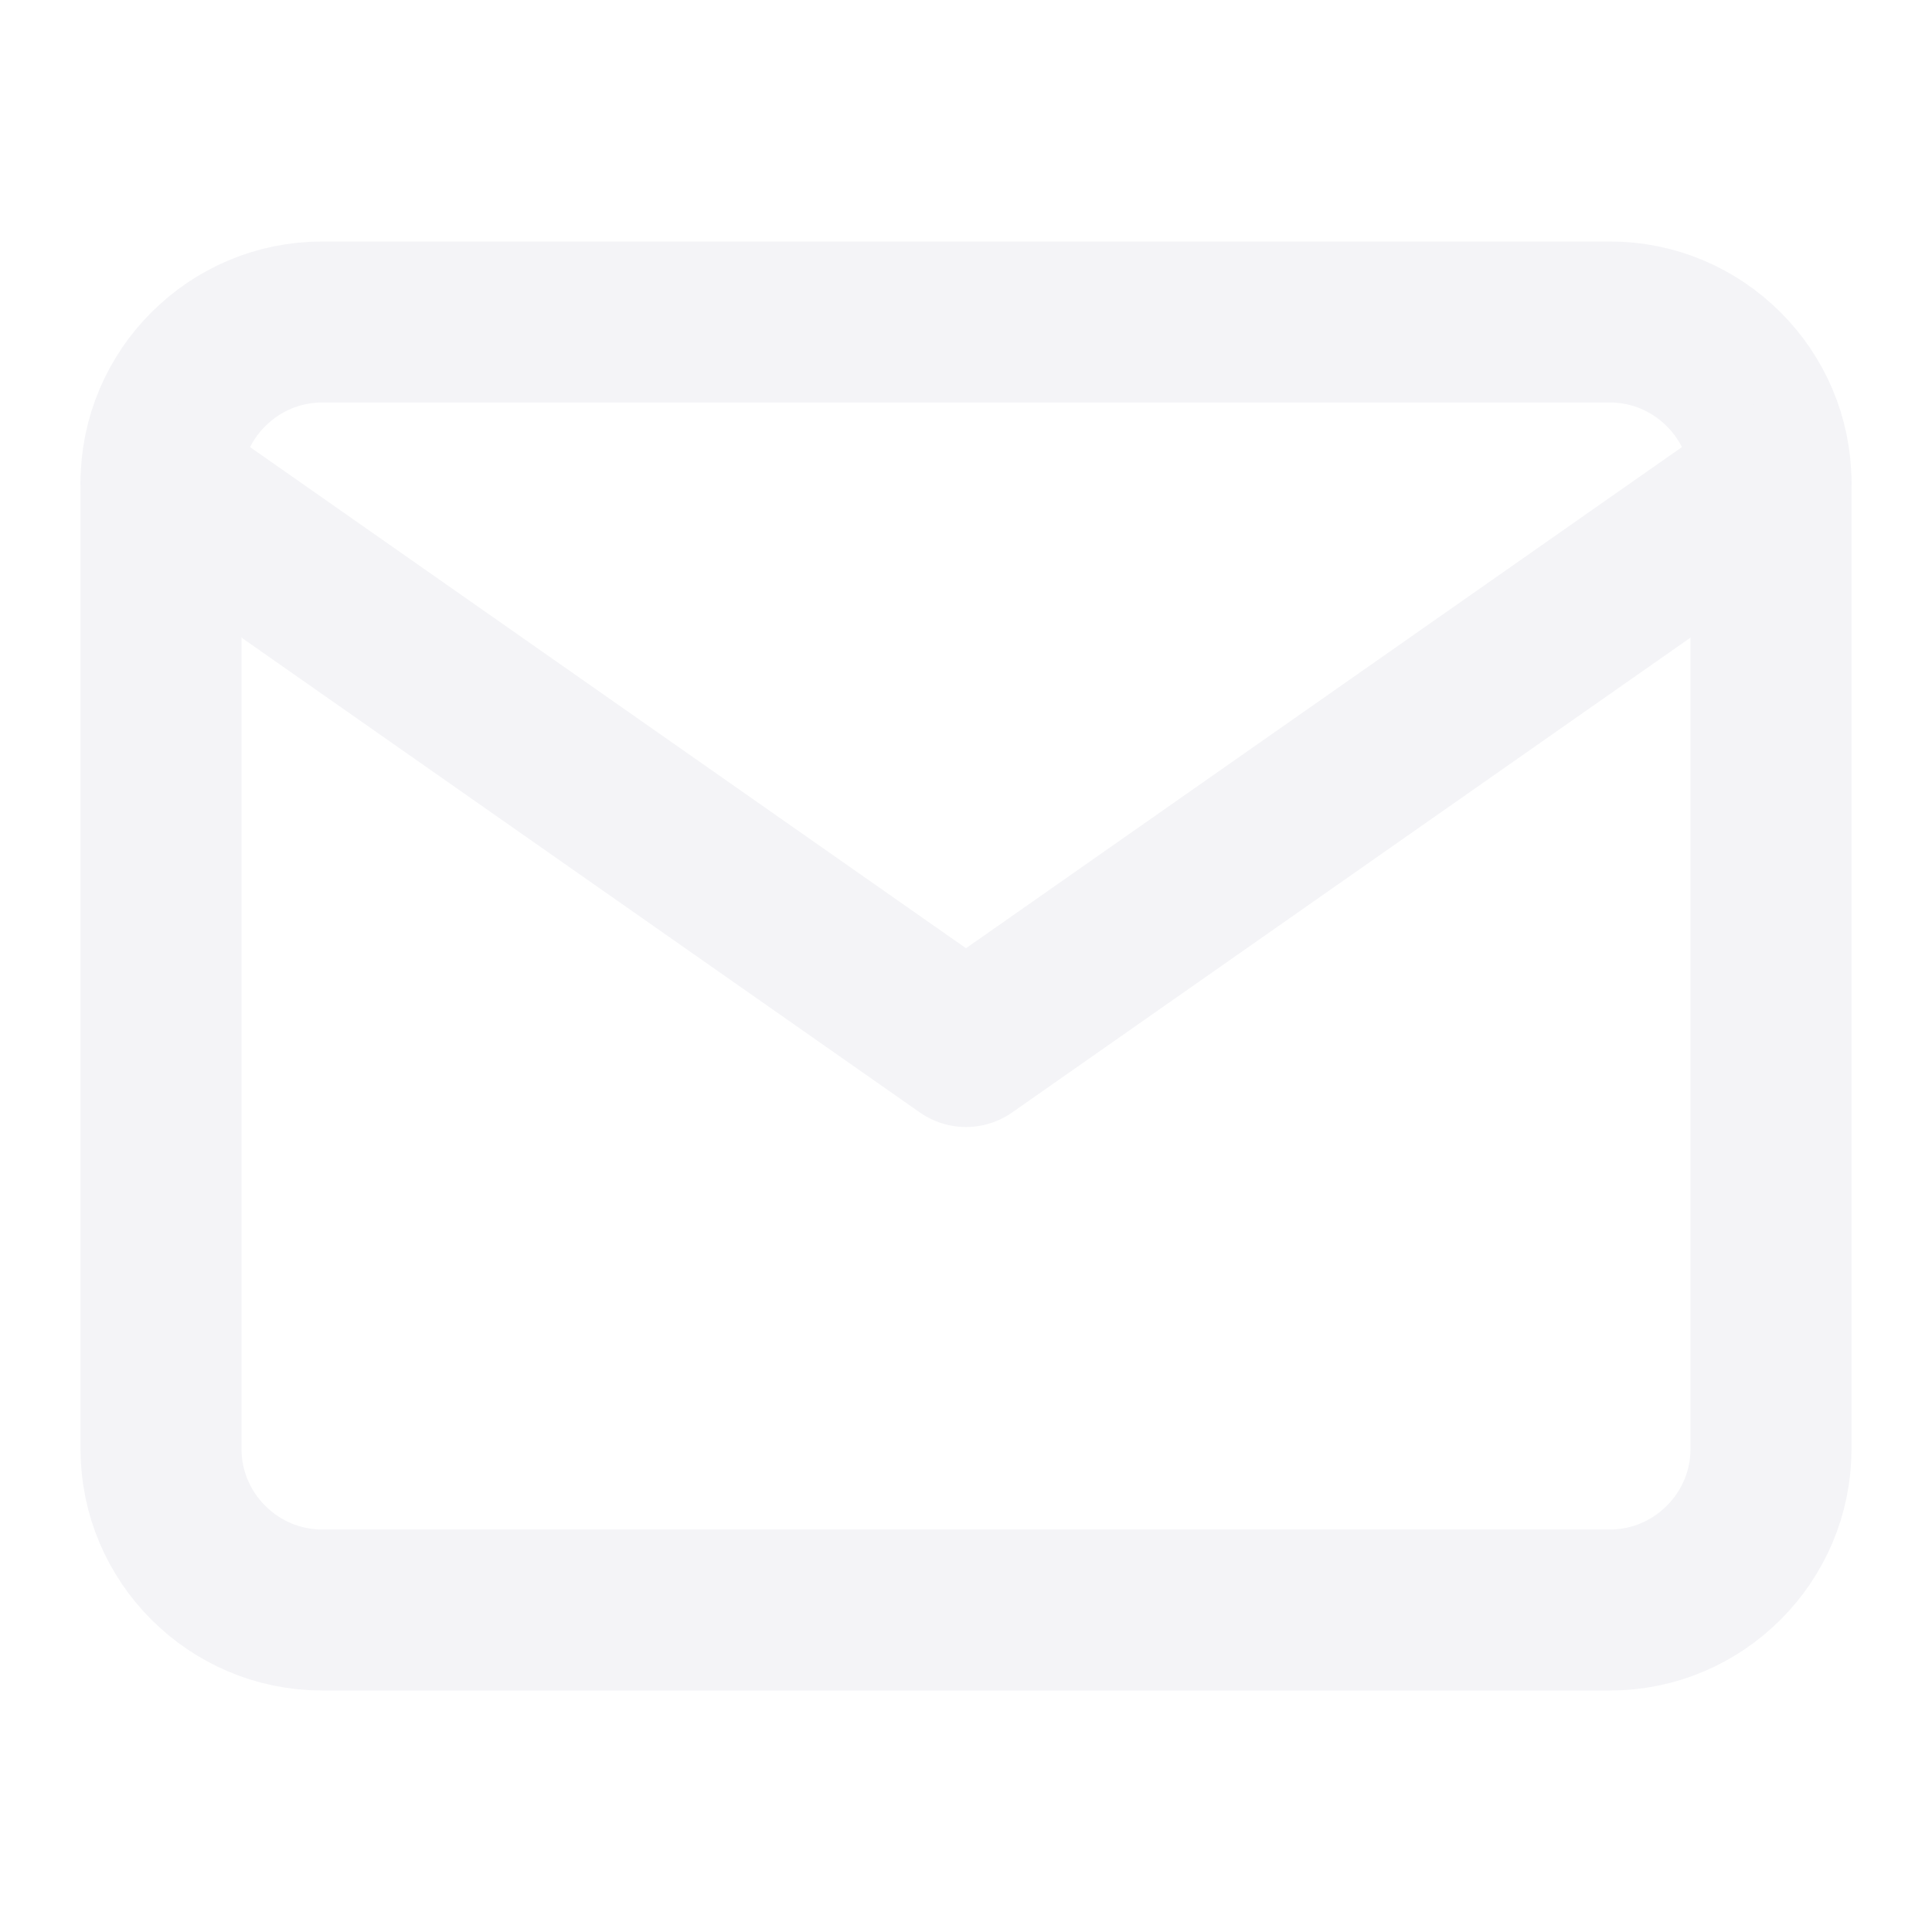
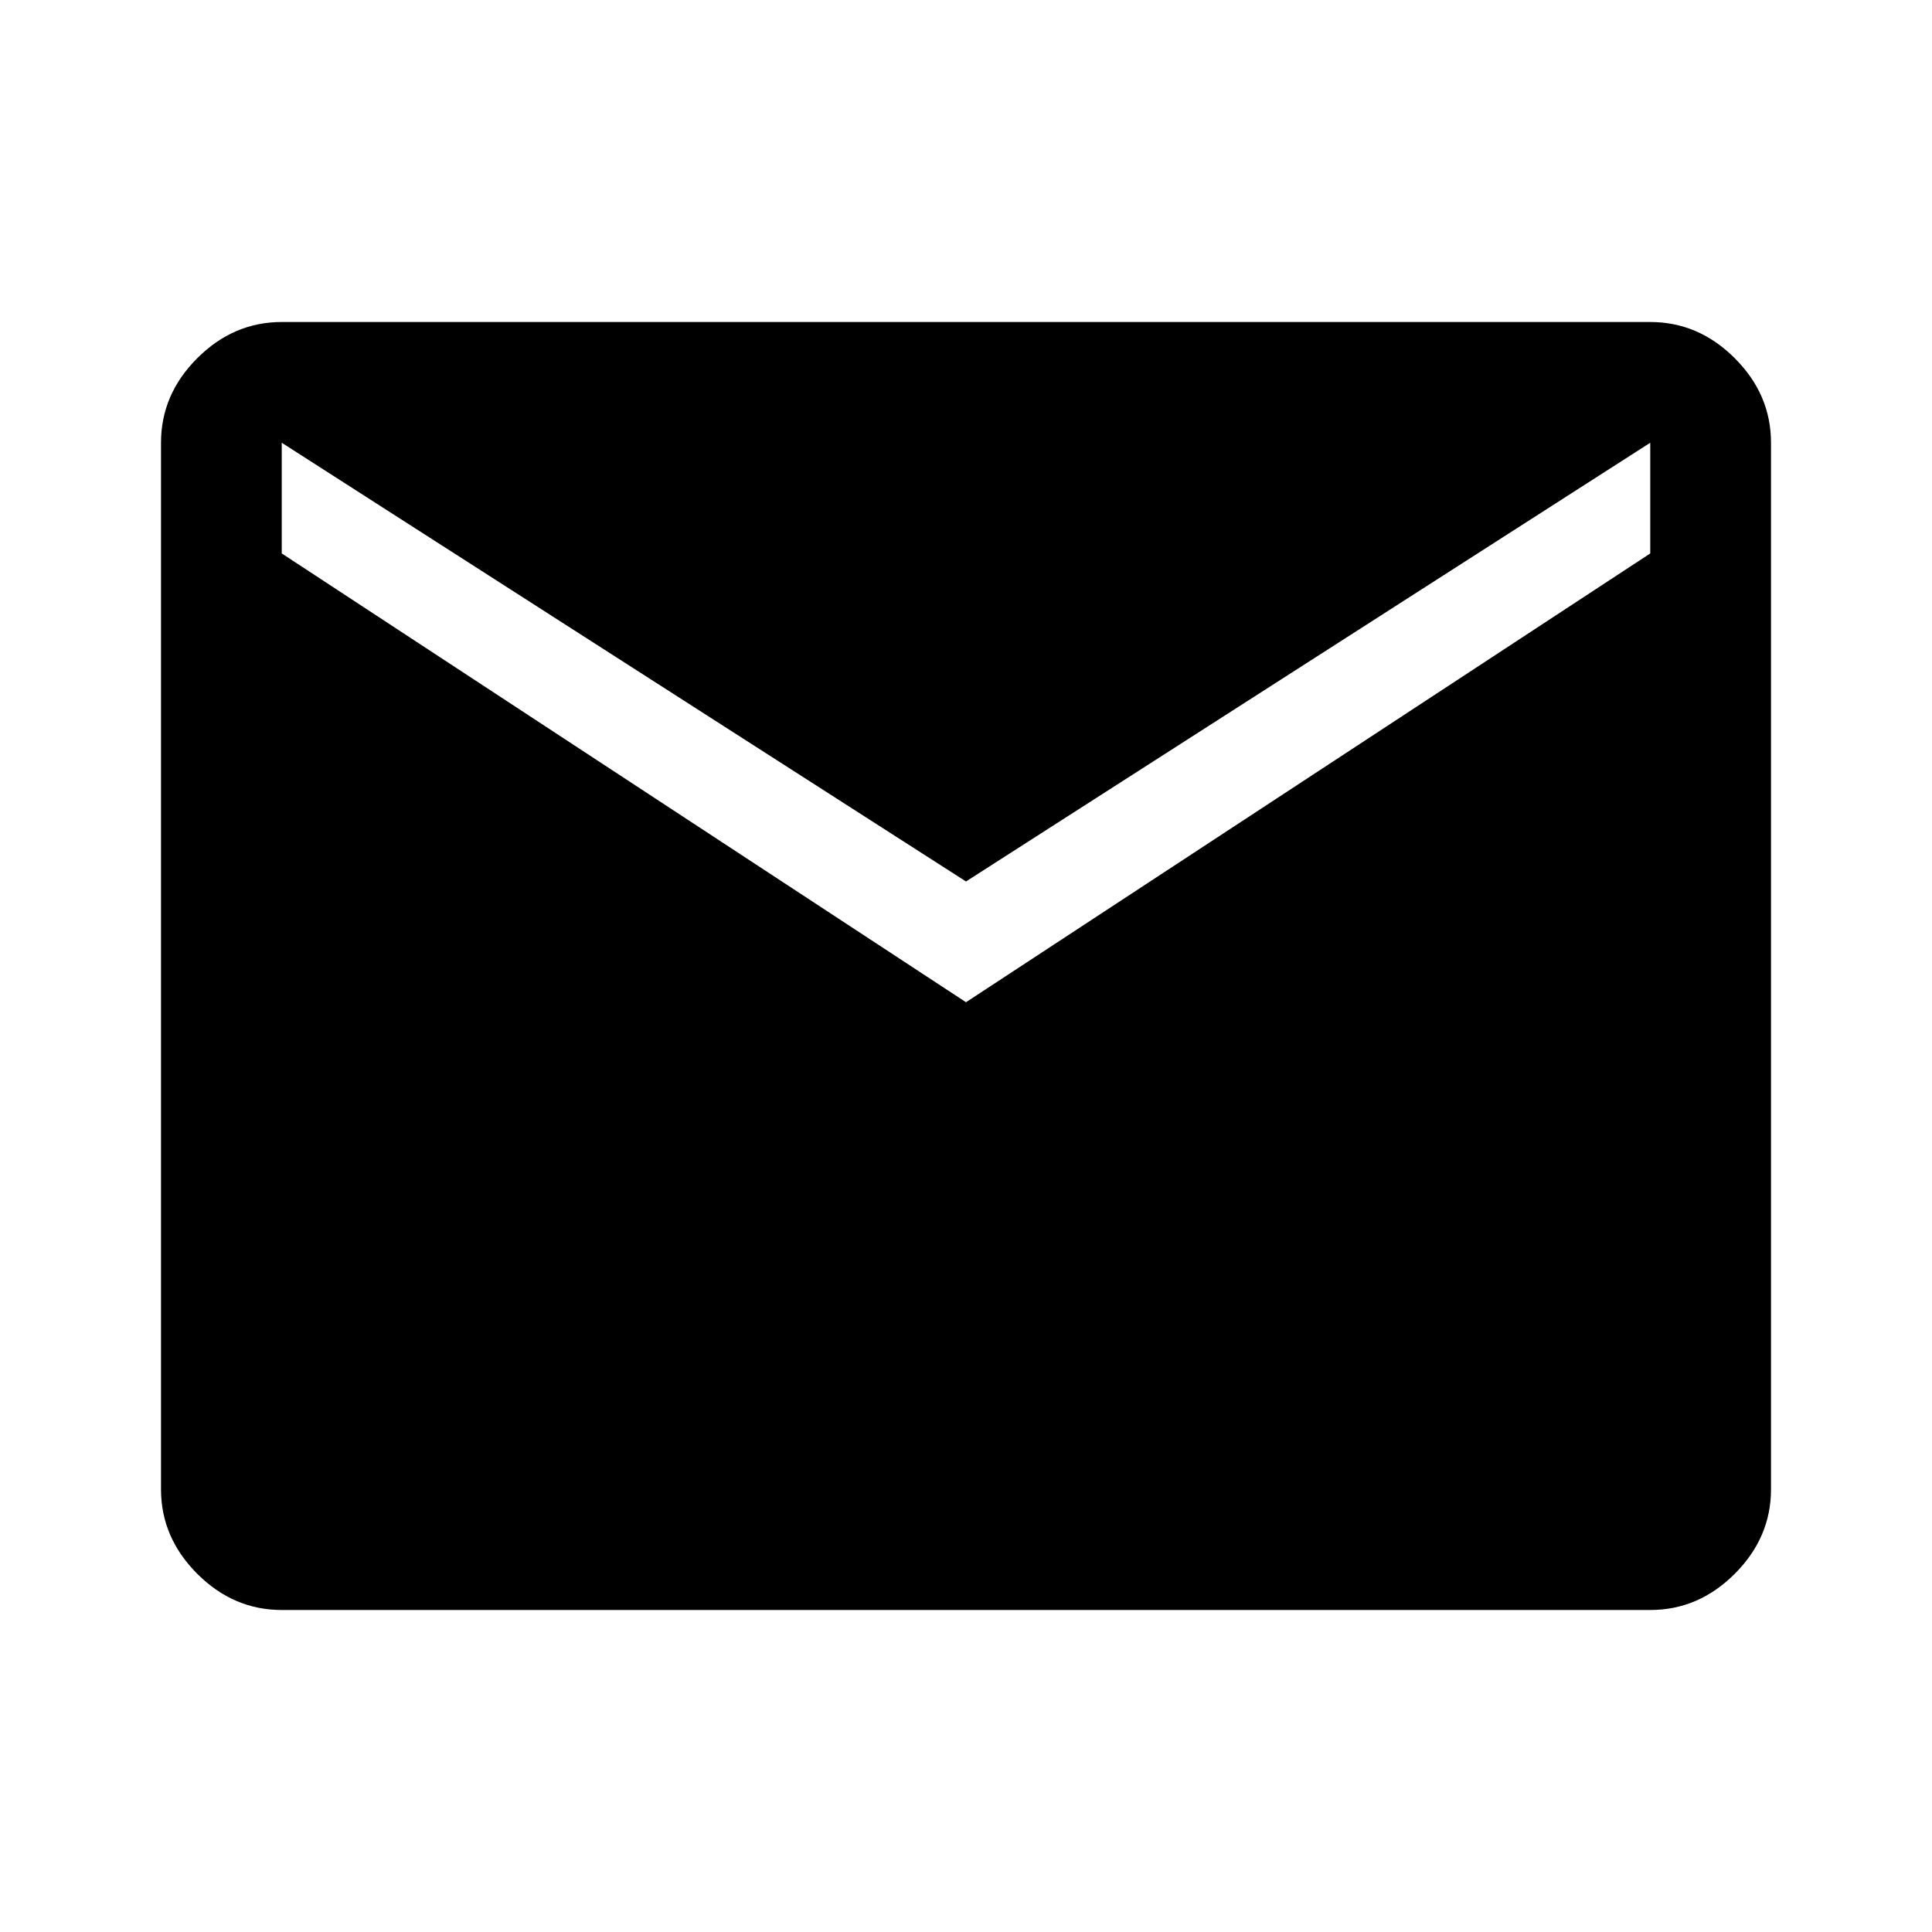
- <svg xmlns="http://www.w3.org/2000/svg" width="24" height="24" fill="none" stroke="#f4f4f7" stroke-width="2" stroke-linecap="round" stroke-linejoin="round">
-   <path d="M4 4h16c1.1 0 2 .9 2 2v12c0 1.1-.9 2-2 2H4c-1.1 0-2-.9-2-2V6c0-1.1.9-2 2-2z" />
-   <path d="m22 6-10 7L2 6" />
+ <svg xmlns="http://www.w3.org/2000/svg" height="48" width="48">
+   <path d="M7 40q-1.2 0-2.1-.9Q4 38.2 4 37V11q0-1.2.9-2.1Q5.8 8 7 8h34q1.2 0 2.1.9.9.9.9 2.1v26q0 1.2-.9 2.1-.9.9-2.1.9Zm17-15.1 17-11.15V11L24 21.9 7 11v2.75Z" />
</svg>
